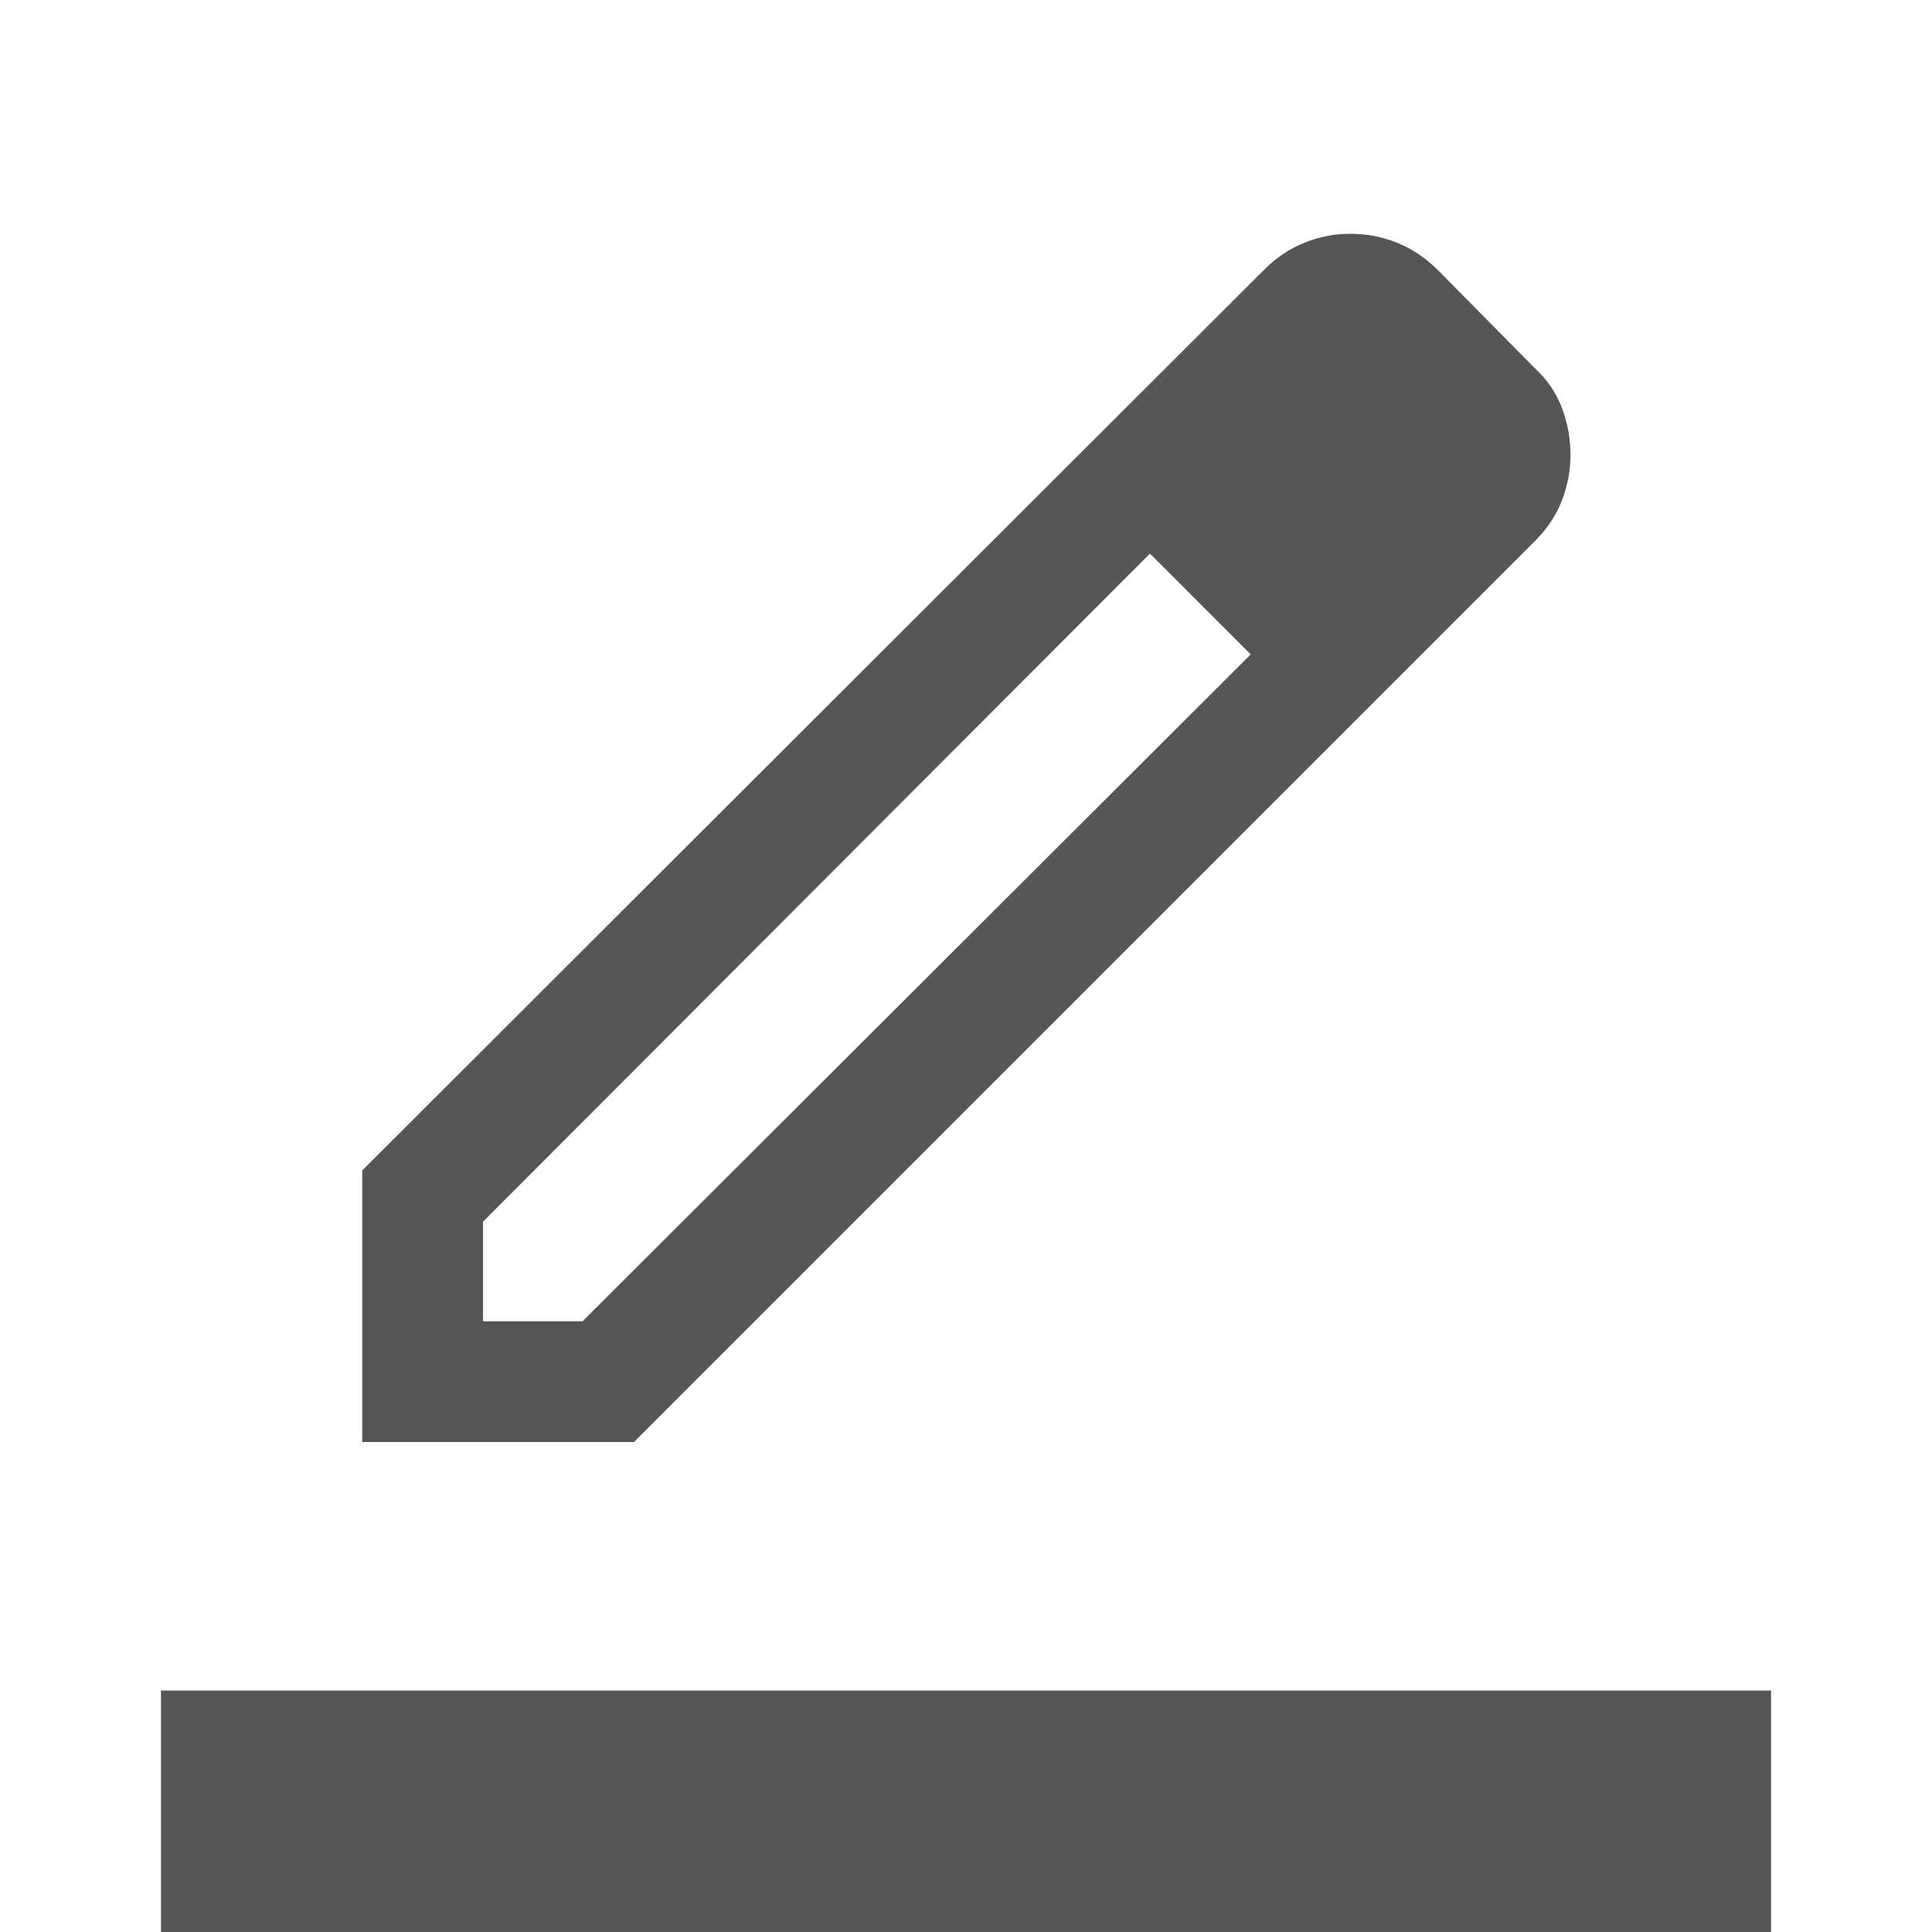
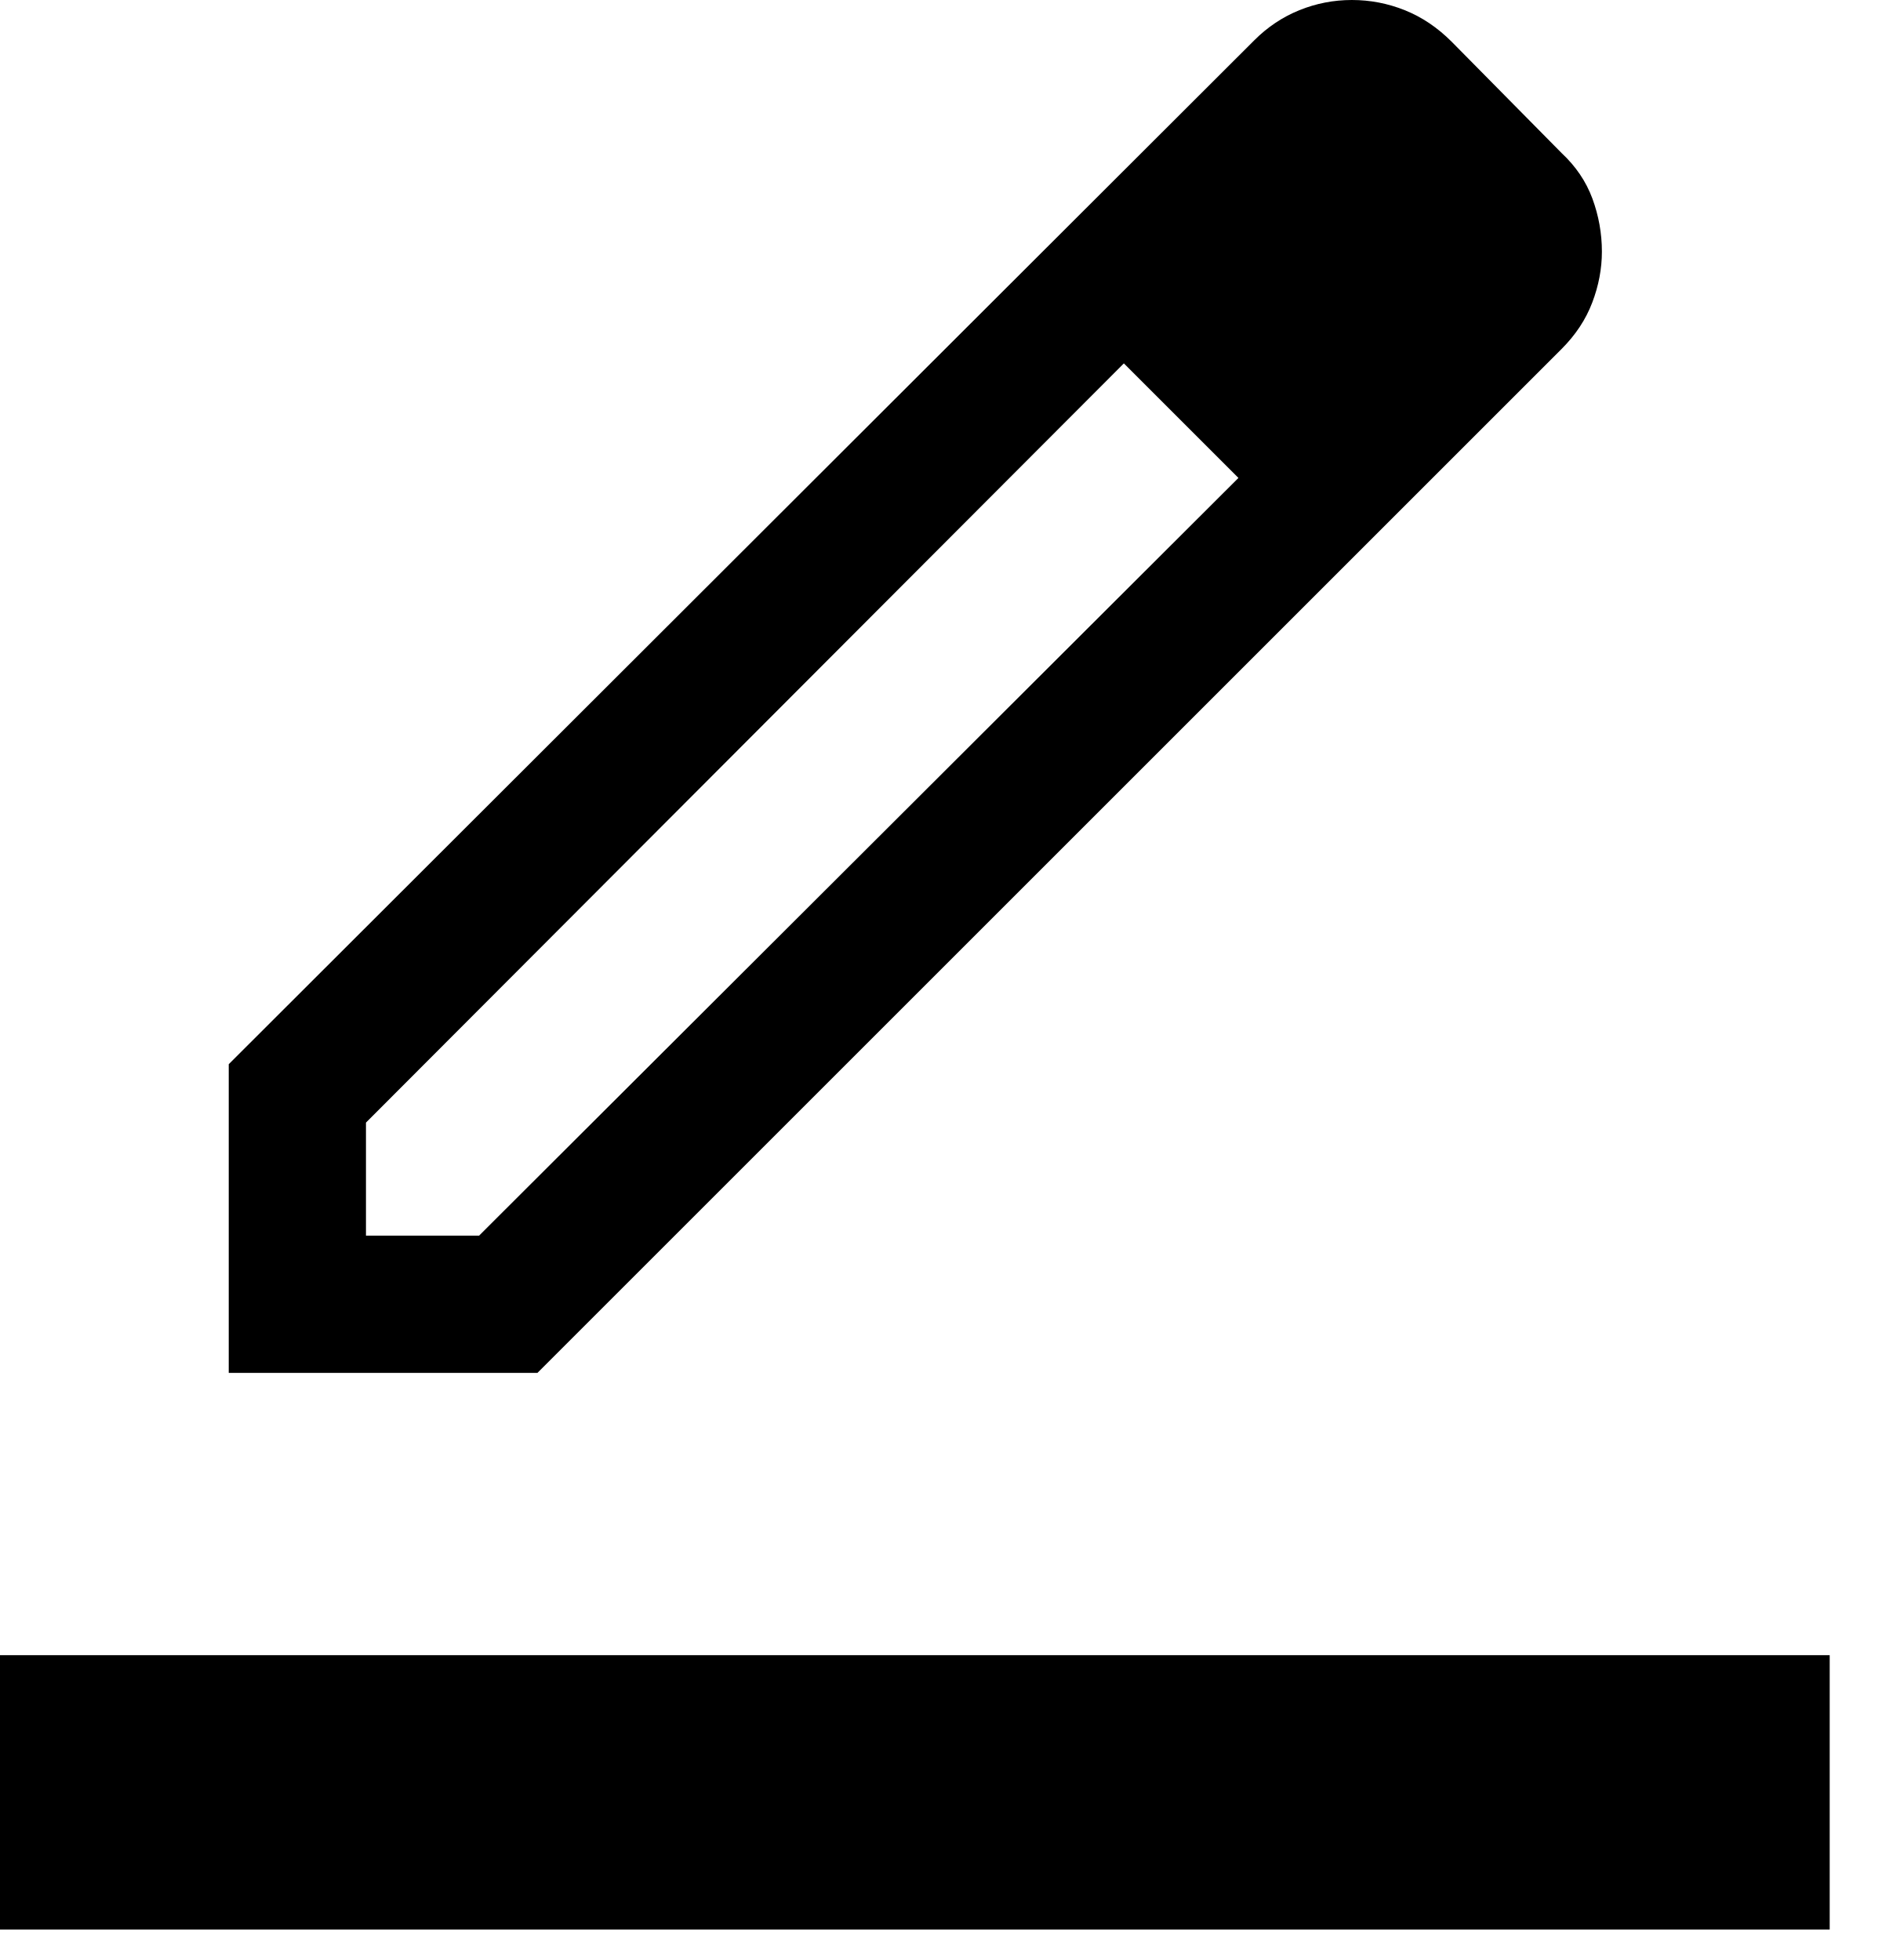
- <svg xmlns="http://www.w3.org/2000/svg" width="28" height="28" viewBox="0 0 28 28" fill="none">
-   <mask id="mask0_14_2743" style="mask-type:alpha" maskUnits="userSpaceOnUse" x="0" y="0" width="28" height="28">
-     <rect width="28" height="28" fill="#D9D9D9" />
-   </mask>
-   <g mask="url(#mask0_14_2743)">
-     <path d="M2.333 28V24.5H25.667V28H2.333ZM7 19.149H8.443L18.126 9.484L17.392 8.739L16.666 8.023L7 17.706V19.149ZM5.25 20.899V16.962L18.328 3.902C18.497 3.733 18.689 3.605 18.904 3.518C19.118 3.431 19.341 3.388 19.573 3.388C19.805 3.388 20.03 3.431 20.248 3.518C20.465 3.605 20.664 3.739 20.845 3.92L22.248 5.34C22.429 5.509 22.559 5.702 22.64 5.921C22.721 6.139 22.761 6.364 22.761 6.597C22.761 6.815 22.72 7.032 22.639 7.247C22.557 7.463 22.426 7.66 22.248 7.839L9.188 20.899H5.25ZM18.126 9.484L17.392 8.739L16.666 8.023L18.126 9.484Z" fill="#565656" />
-   </g>
+ <svg xmlns="http://www.w3.org/2000/svg" width="24" height="25" viewBox="0 0 24 25" fill="none">
+   <path d="M0 24.612V21.112H23.333V24.612H0ZM4.667 15.761H6.109L15.793 6.096L15.059 5.351L14.332 4.635L4.667 14.319V15.761ZM2.917 17.511V13.574L15.995 0.514C16.164 0.345 16.355 0.217 16.57 0.13C16.785 0.043 17.008 0 17.24 0C17.472 0 17.697 0.043 17.914 0.13C18.132 0.217 18.331 0.351 18.512 0.532L19.914 1.952C20.095 2.121 20.226 2.314 20.307 2.533C20.387 2.751 20.428 2.976 20.428 3.209C20.428 3.427 20.387 3.644 20.305 3.859C20.223 4.075 20.093 4.272 19.914 4.451L6.854 17.511H2.917ZM15.793 6.096L15.059 5.351L14.332 4.635L15.793 6.096Z" fill="currentColor" />
</svg>
